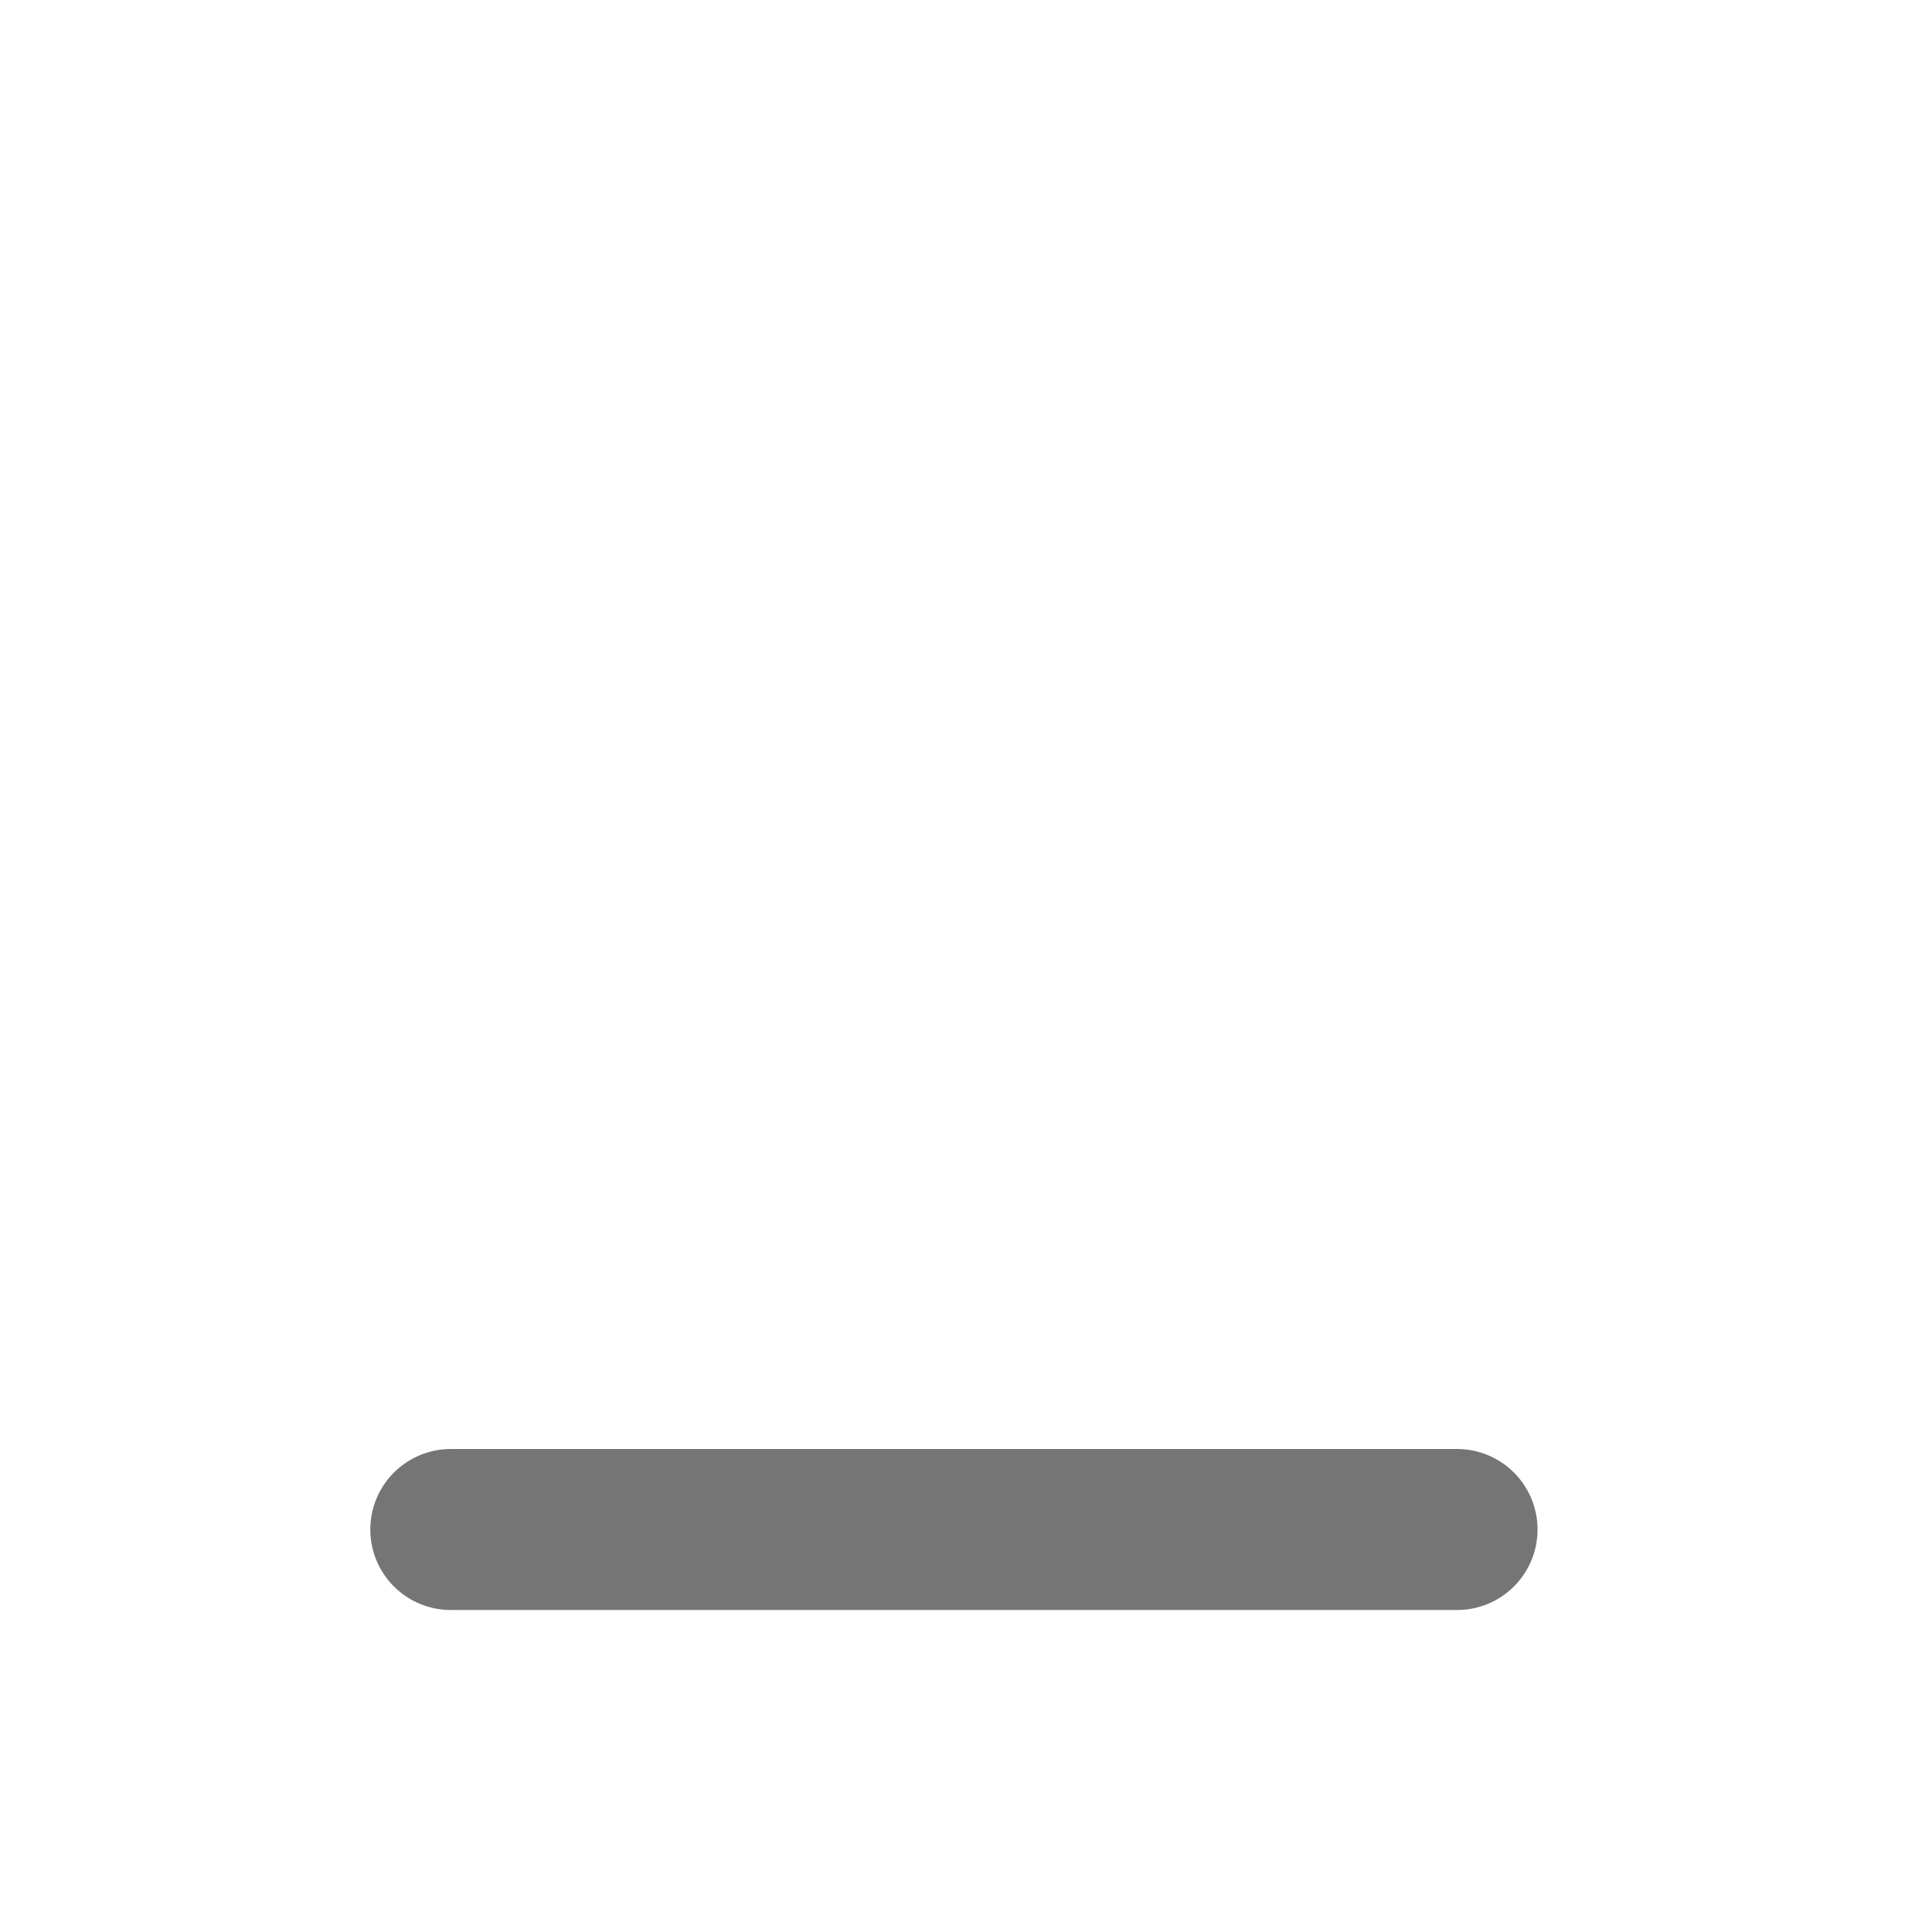
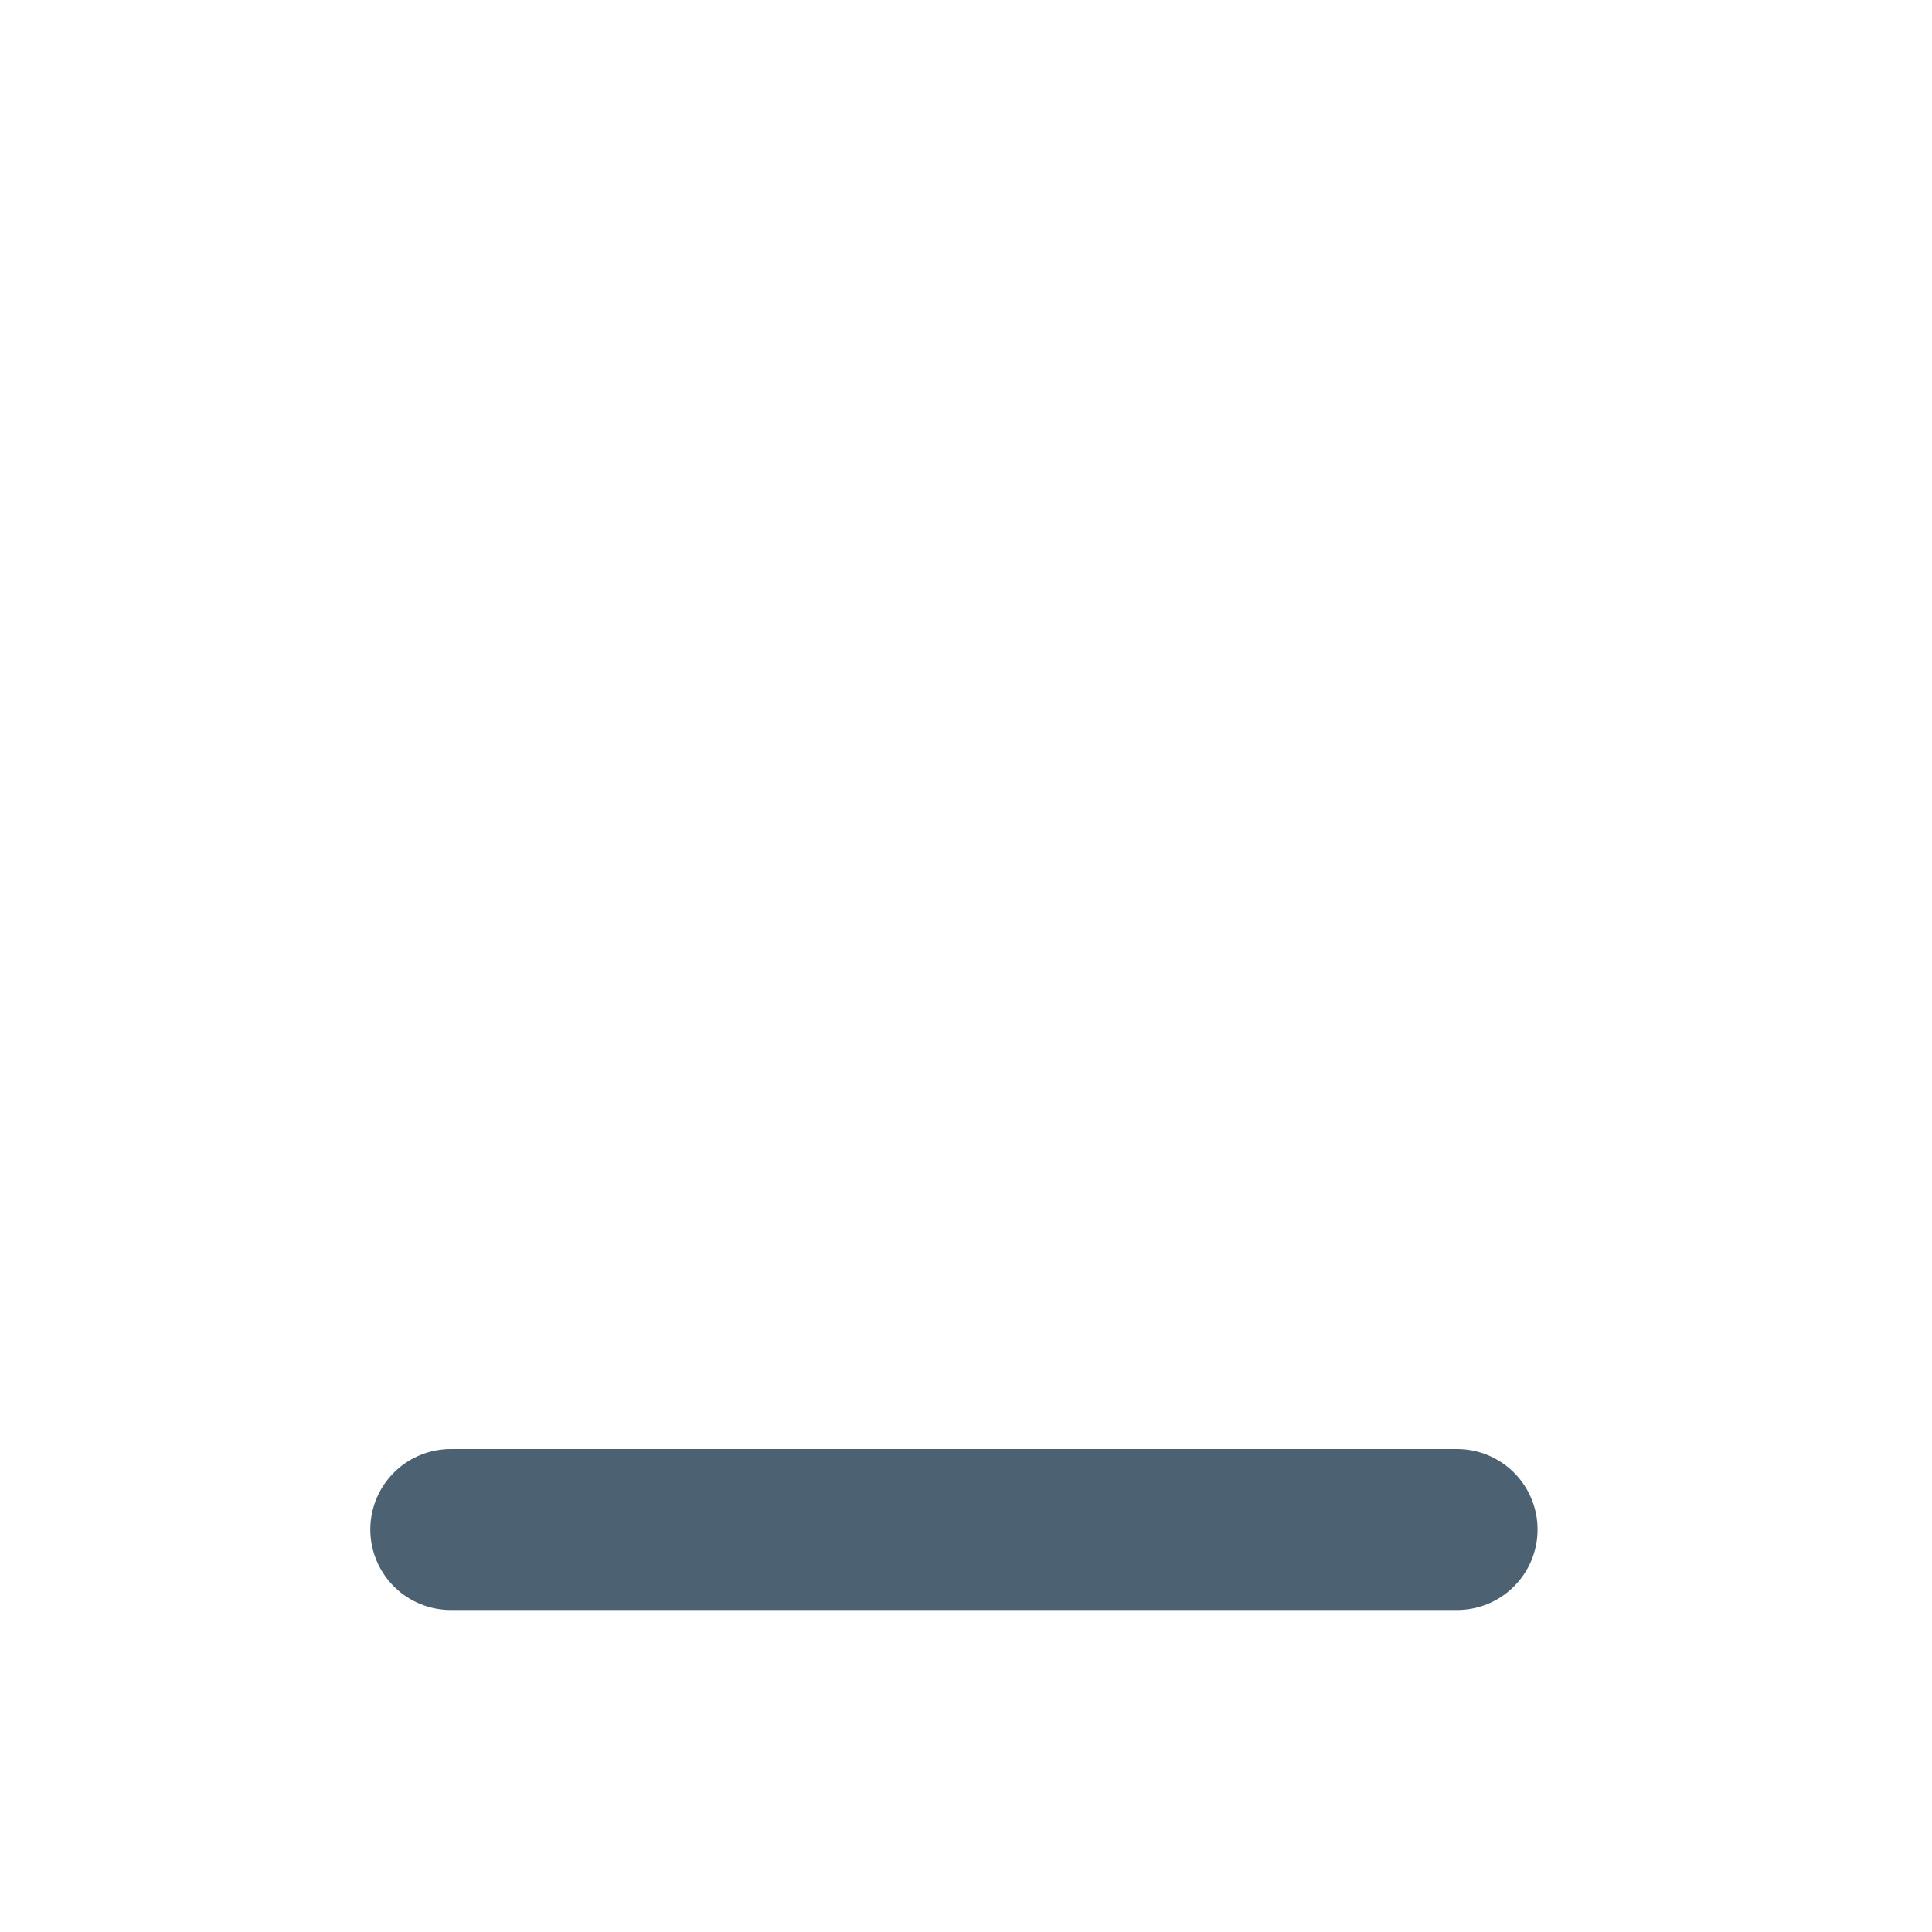
<svg xmlns="http://www.w3.org/2000/svg" class="nhsuk-icon" version="1.1" id="Layer_1" x="0px" y="0px" viewBox="0 -7 24 24" style="enable-background:new 0 0 24 24;" xml:space="preserve">
  <style type="text/css">
-     .st0{fill:none;stroke:#757575;stroke-width:2;stroke-linecap:round;}
+     .st0{fill:none;stroke:#4c6272;stroke-width:2;stroke-linecap:round;}
</style>
  <path class="st0" d="M18.1,12H5.6" />
</svg>
